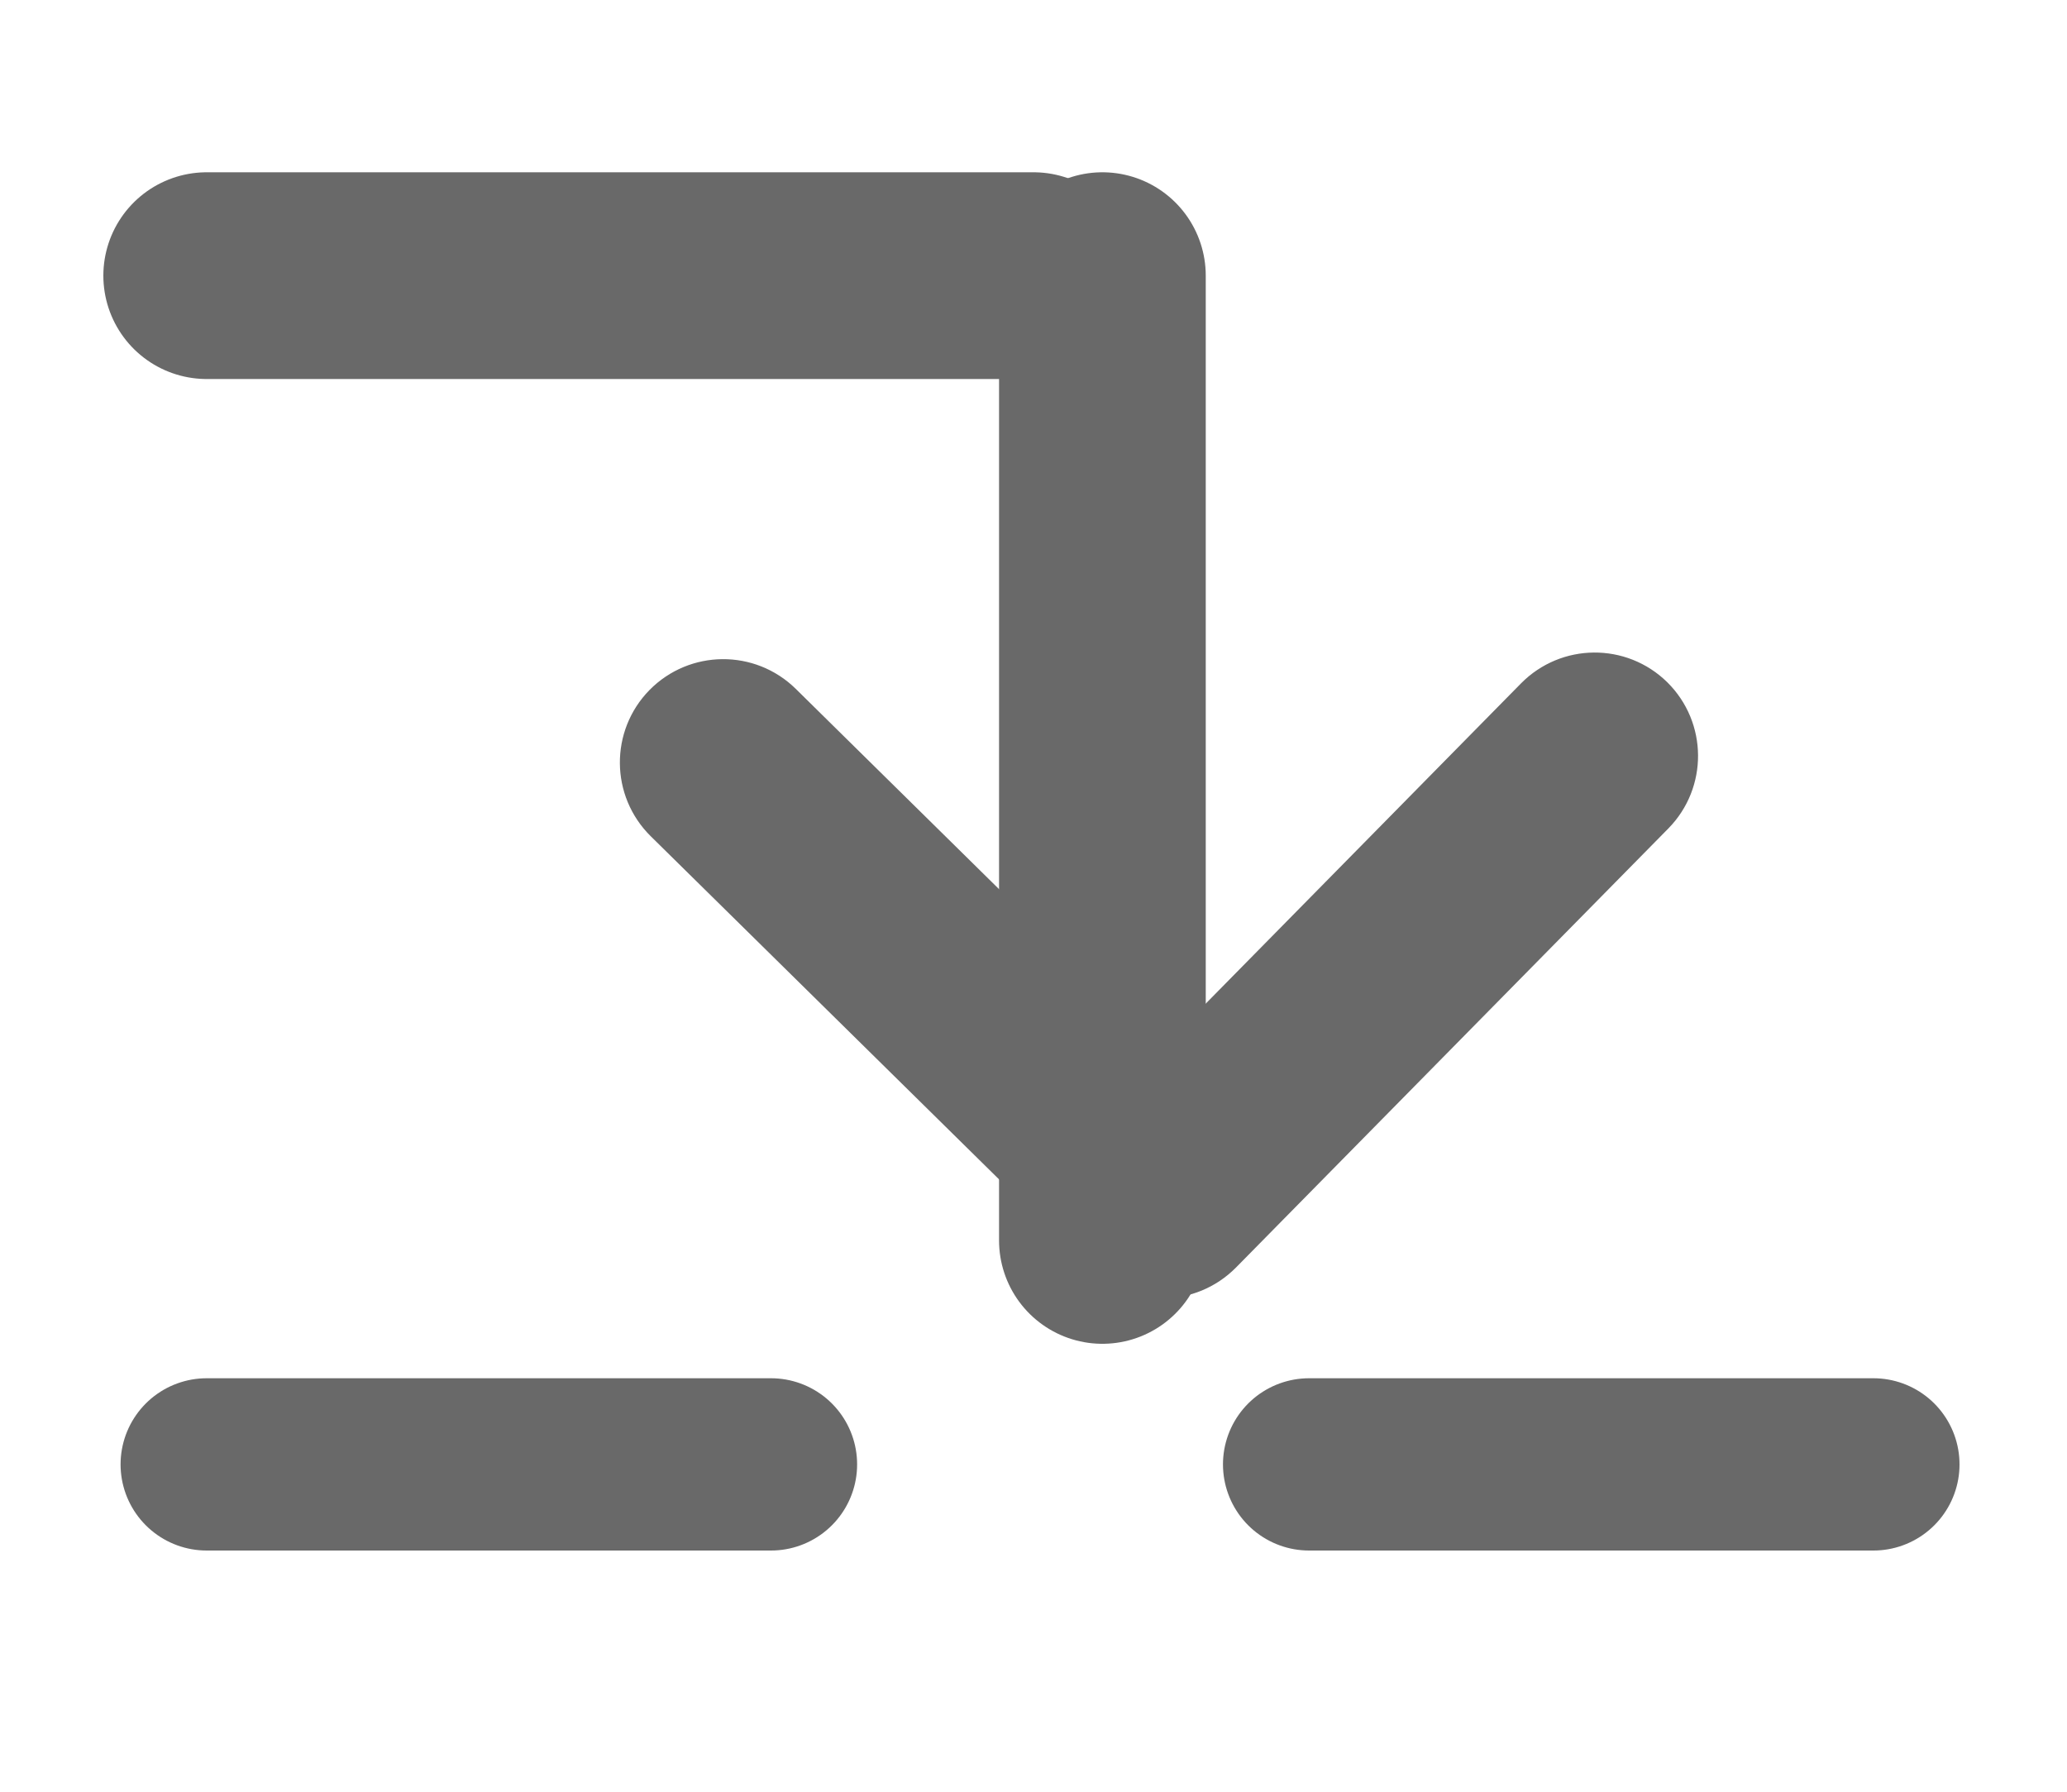
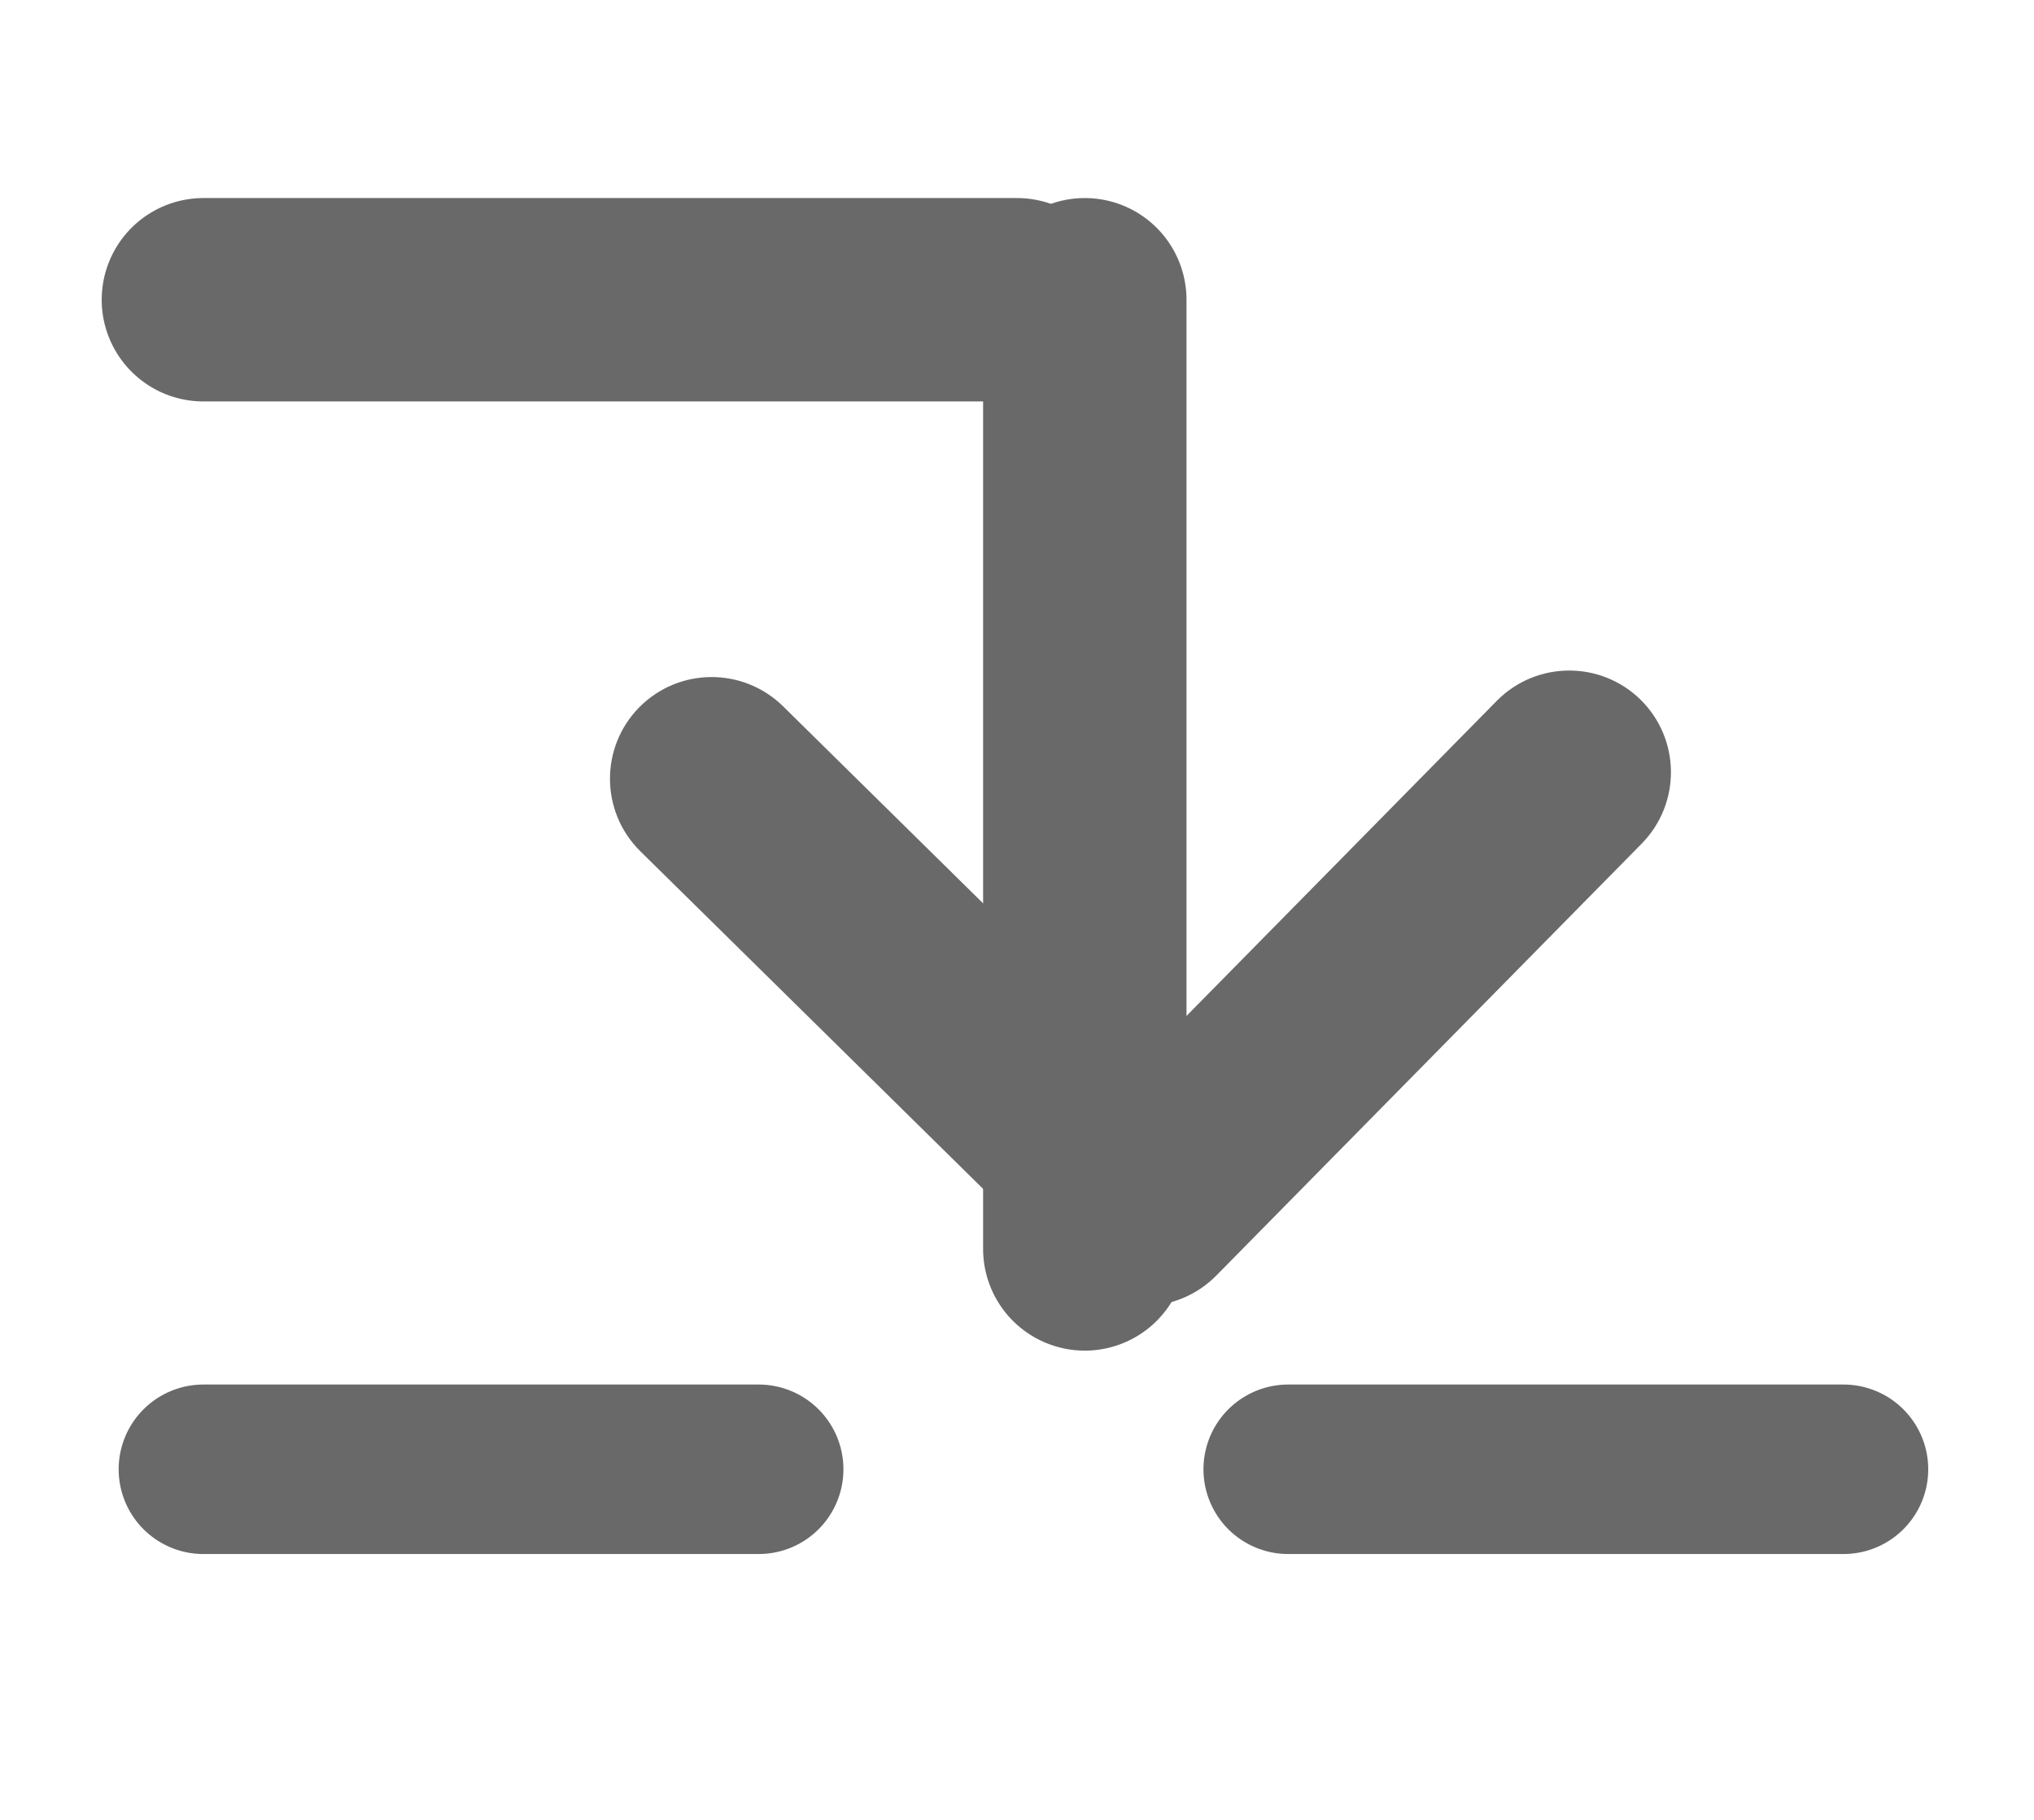
- <svg xmlns="http://www.w3.org/2000/svg" width="15px" height="13px" viewBox="768 531 15 13" version="1.1">
+ <svg xmlns="http://www.w3.org/2000/svg" width="19px" height="17px" viewBox="768 531 15 13" version="1.1">
  <defs />
  <g id="Step-in" stroke="none" stroke-width="1" fill="none" fill-rule="evenodd" transform="translate(769, 532)">
    <path d="M8.259,7.934 C8.138,7.974 8.001,7.968 7.878,7.907 L3.878,5.907 C3.631,5.783 3.531,5.483 3.654,5.236 C3.778,4.989 4.078,4.889 4.325,5.012 L7.878,6.789 L9.654,3.236 C9.778,2.989 10.078,2.889 10.325,3.012 C10.572,3.136 10.672,3.436 10.549,3.683 L8.549,7.683 C8.487,7.806 8.381,7.893 8.259,7.934 Z" id="Shape-Copy-2" stroke="#696969" stroke-width="0.5" fill="#696969" transform="translate(7.101378, 5.459339) rotate(18) translate(-7.101378, -5.459339) " />
    <path d="M0.5,9.625 L4.595,9.625" id="Line" stroke="#696969" stroke-width="1.25" stroke-linecap="round" />
    <path d="M8.5,9.625 L12.595,9.625" id="Line-Copy-3" stroke="#696969" stroke-width="1.25" stroke-linecap="round" />
    <path d="M7,8 L7,1" id="Line" stroke="#696969" stroke-width="1.5" stroke-linecap="round" />
    <path d="M0.5,1 L6.5,1" id="Line-Copy-4" stroke="#696969" stroke-width="1.5" stroke-linecap="round" />
  </g>
</svg>
